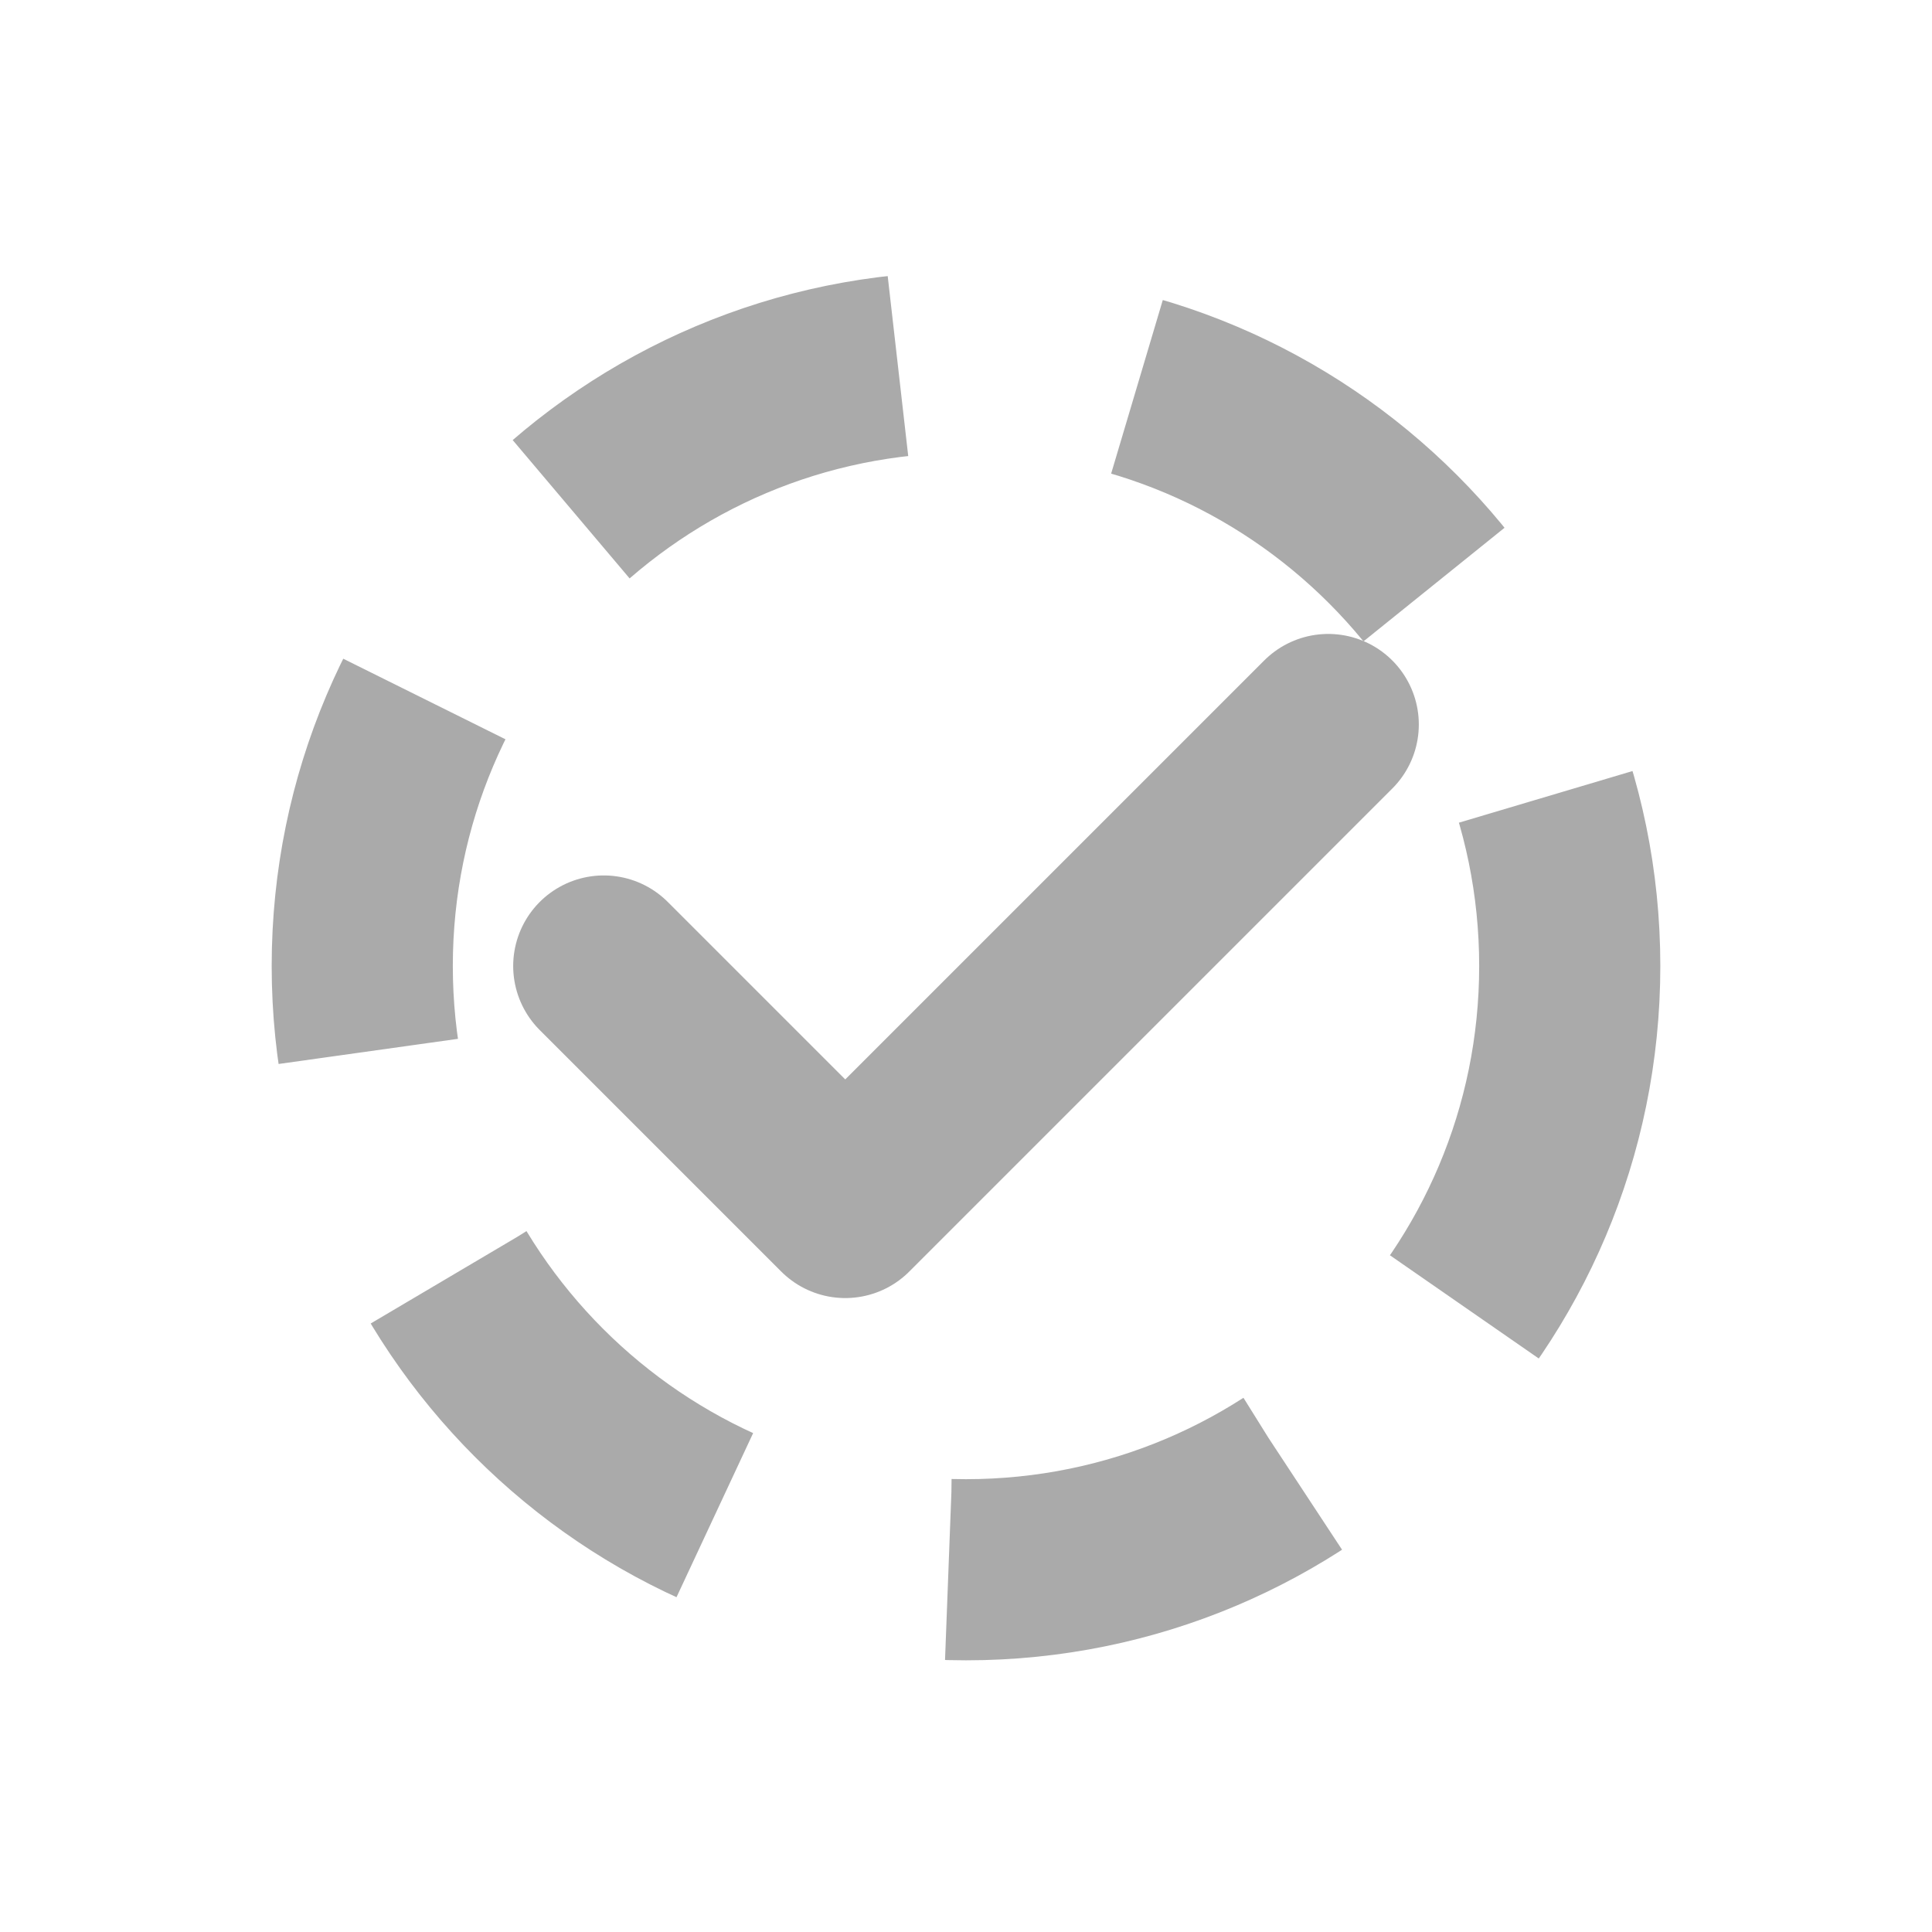
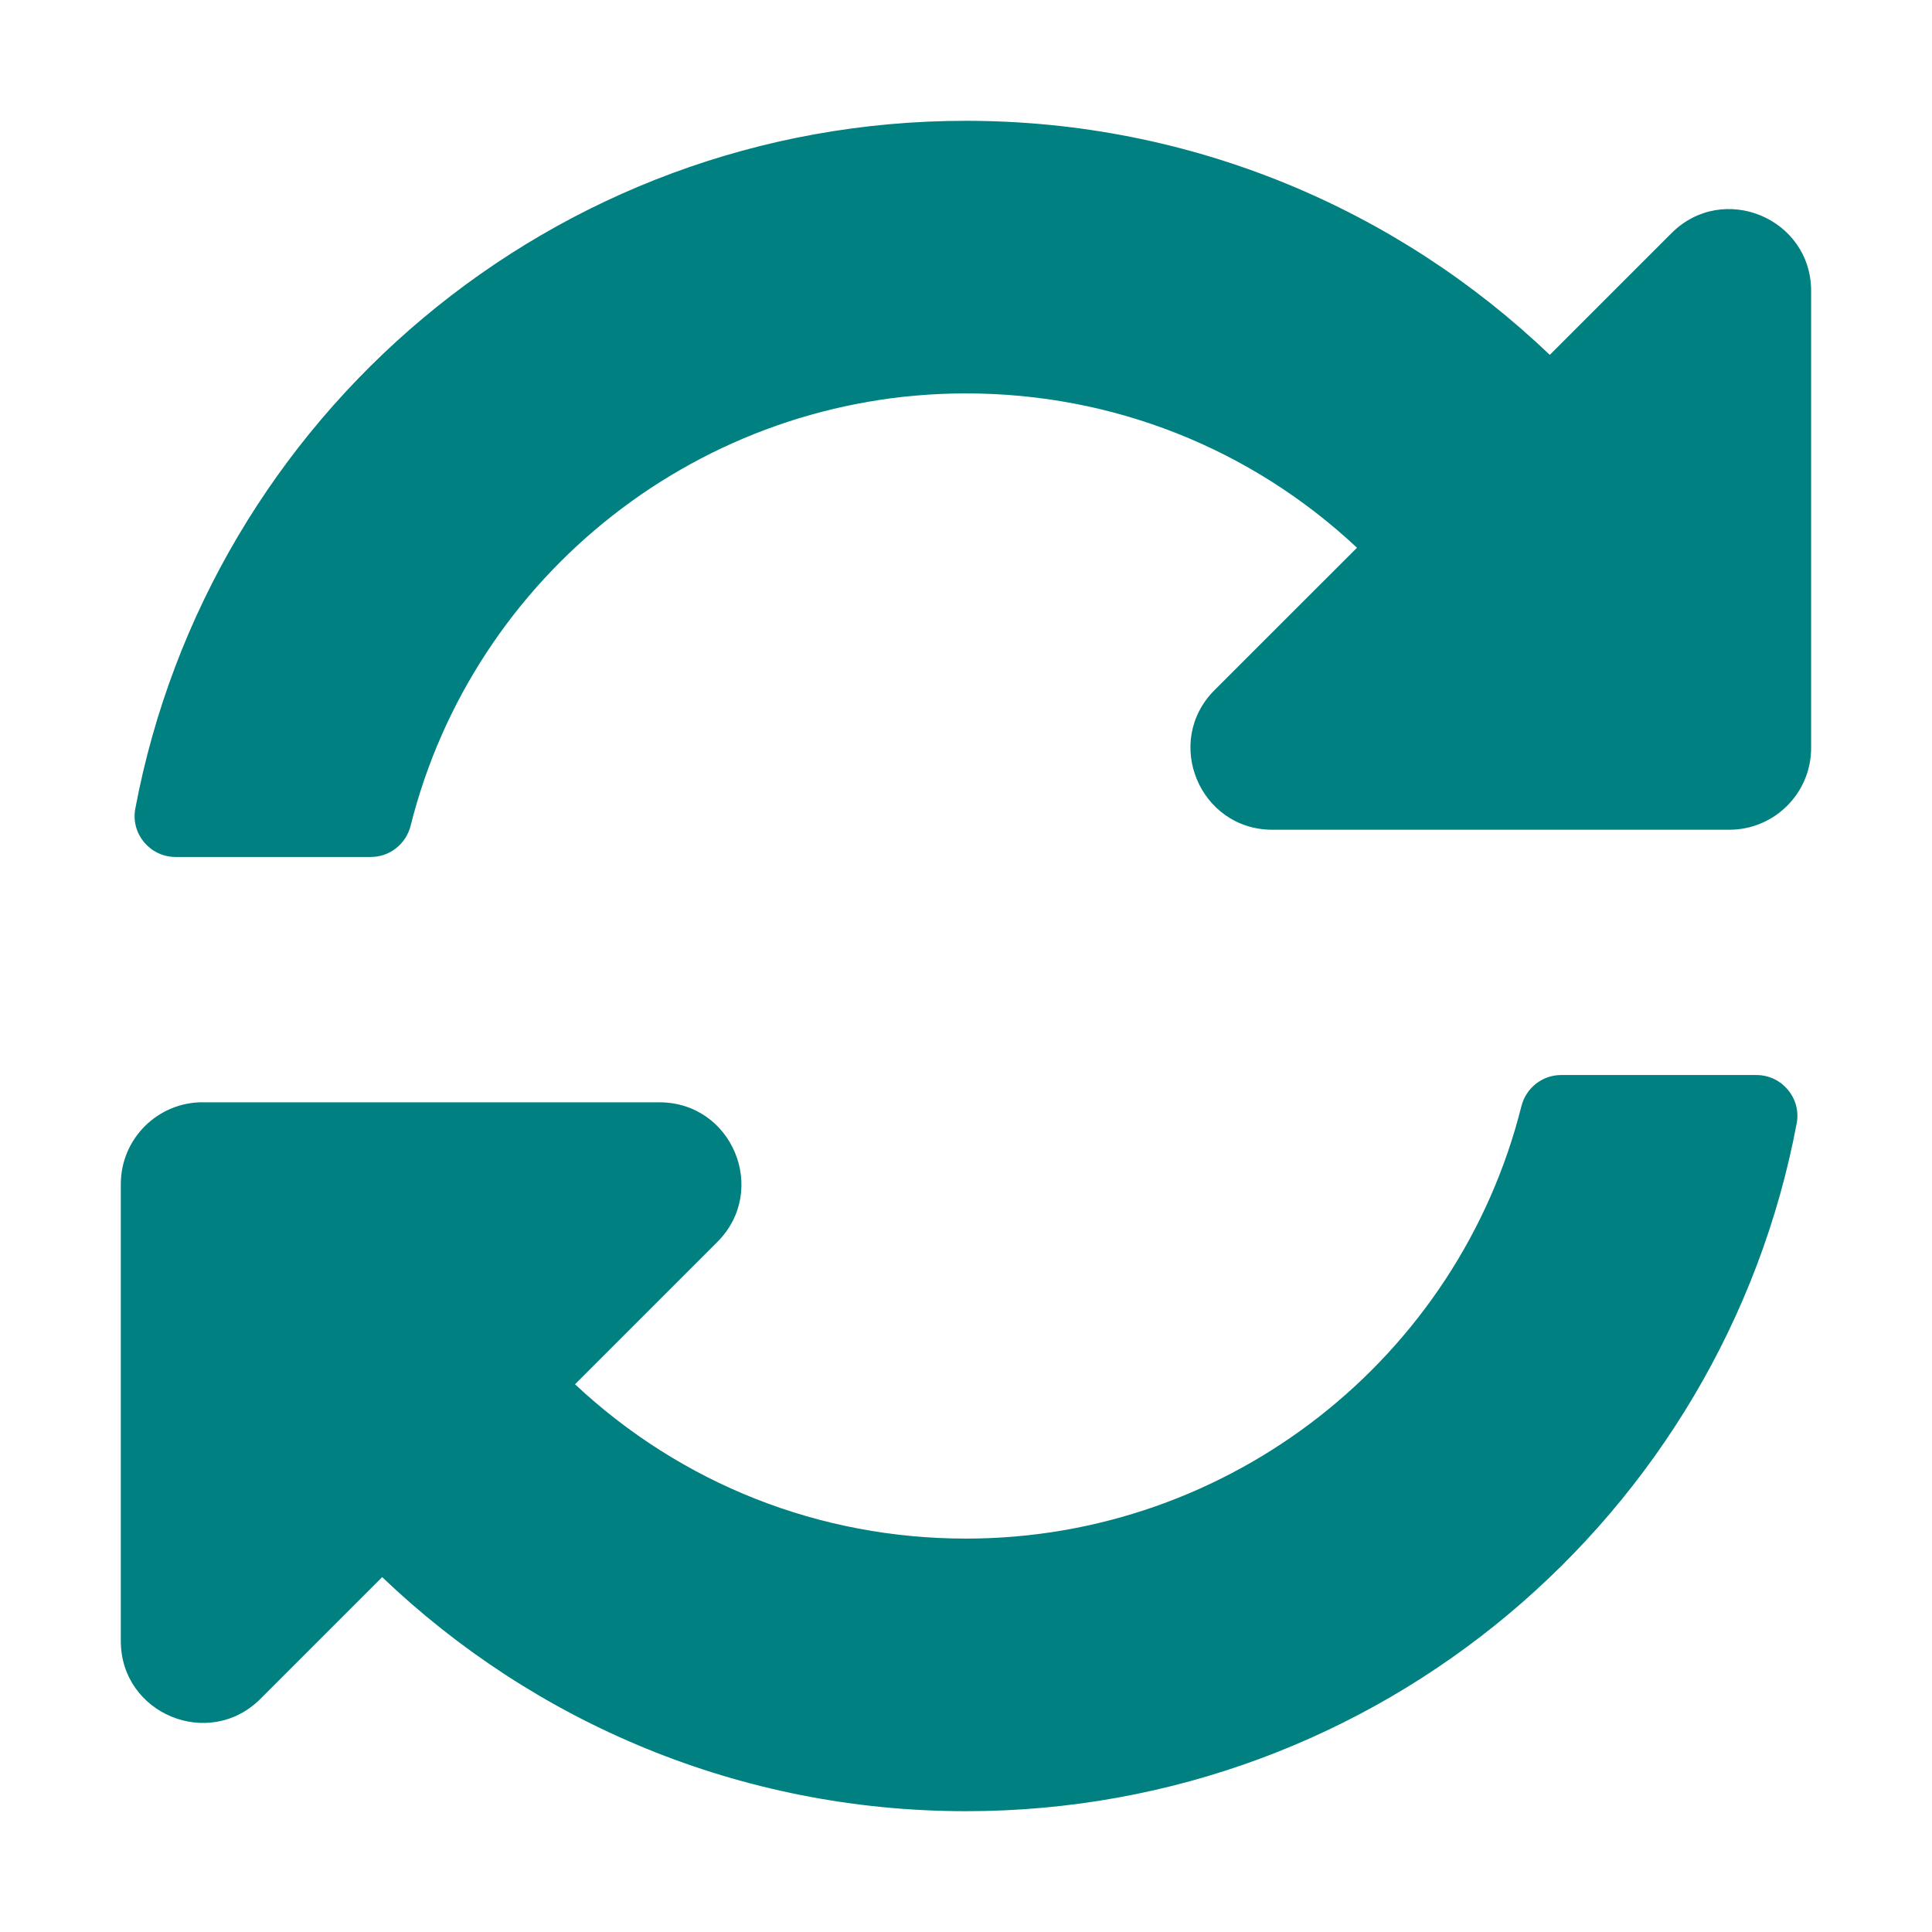
- <svg xmlns="http://www.w3.org/2000/svg" width="16" height="16" viewBox="0 0 16 16">
-   <circle cx="8" cy="8" r="5" fill="none" stroke="#aaaaaa" stroke-width="1.5" stroke-dasharray="3,2" />
-   <path d="M 5 8 L 7 10 L 11 6" stroke="#aaaaaa" stroke-width="1.5" fill="none" stroke-linecap="round" stroke-linejoin="round" />
+ <svg xmlns="http://www.w3.org/2000/svg" height="32" viewBox="0 0 32 32" width="32">
+   <path d="m22.476 9.072c-1.765-1.652-4.055-2.558-6.485-2.556-4.373.004-8.148 3.002-9.19 7.161-.076.303-.346.517-.658.517h-3.235c-.423 0-.745-.384-.667-.8 1.221-6.486 6.916-11.393 13.757-11.393 3.751 0 7.158 1.475 9.671 3.877l2.016-2.016c.853-.853 2.313-.249 2.313.958v7.568c0 .748-.607 1.355-1.355 1.355h-7.568c-1.207 0-1.812-1.459-.958-2.313zm-19.121 9.186h7.568c1.207 0 1.812 1.459.958 2.313l-2.357 2.357c1.765 1.653 4.055 2.558 6.485 2.556 4.37-.004 8.147-3 9.19-7.161.076-.303.346-.517.658-.517h3.235c.423 0 .745.384.667.8-1.222 6.486-6.916 11.393-13.758 11.393-3.751 0-7.158-1.475-9.671-3.877l-2.016 2.016c-.853.853-2.313.249-2.313-.958v-7.568c0-.748.607-1.355 1.355-1.355z" fill="#008080" stroke-width=".056" />
</svg>
